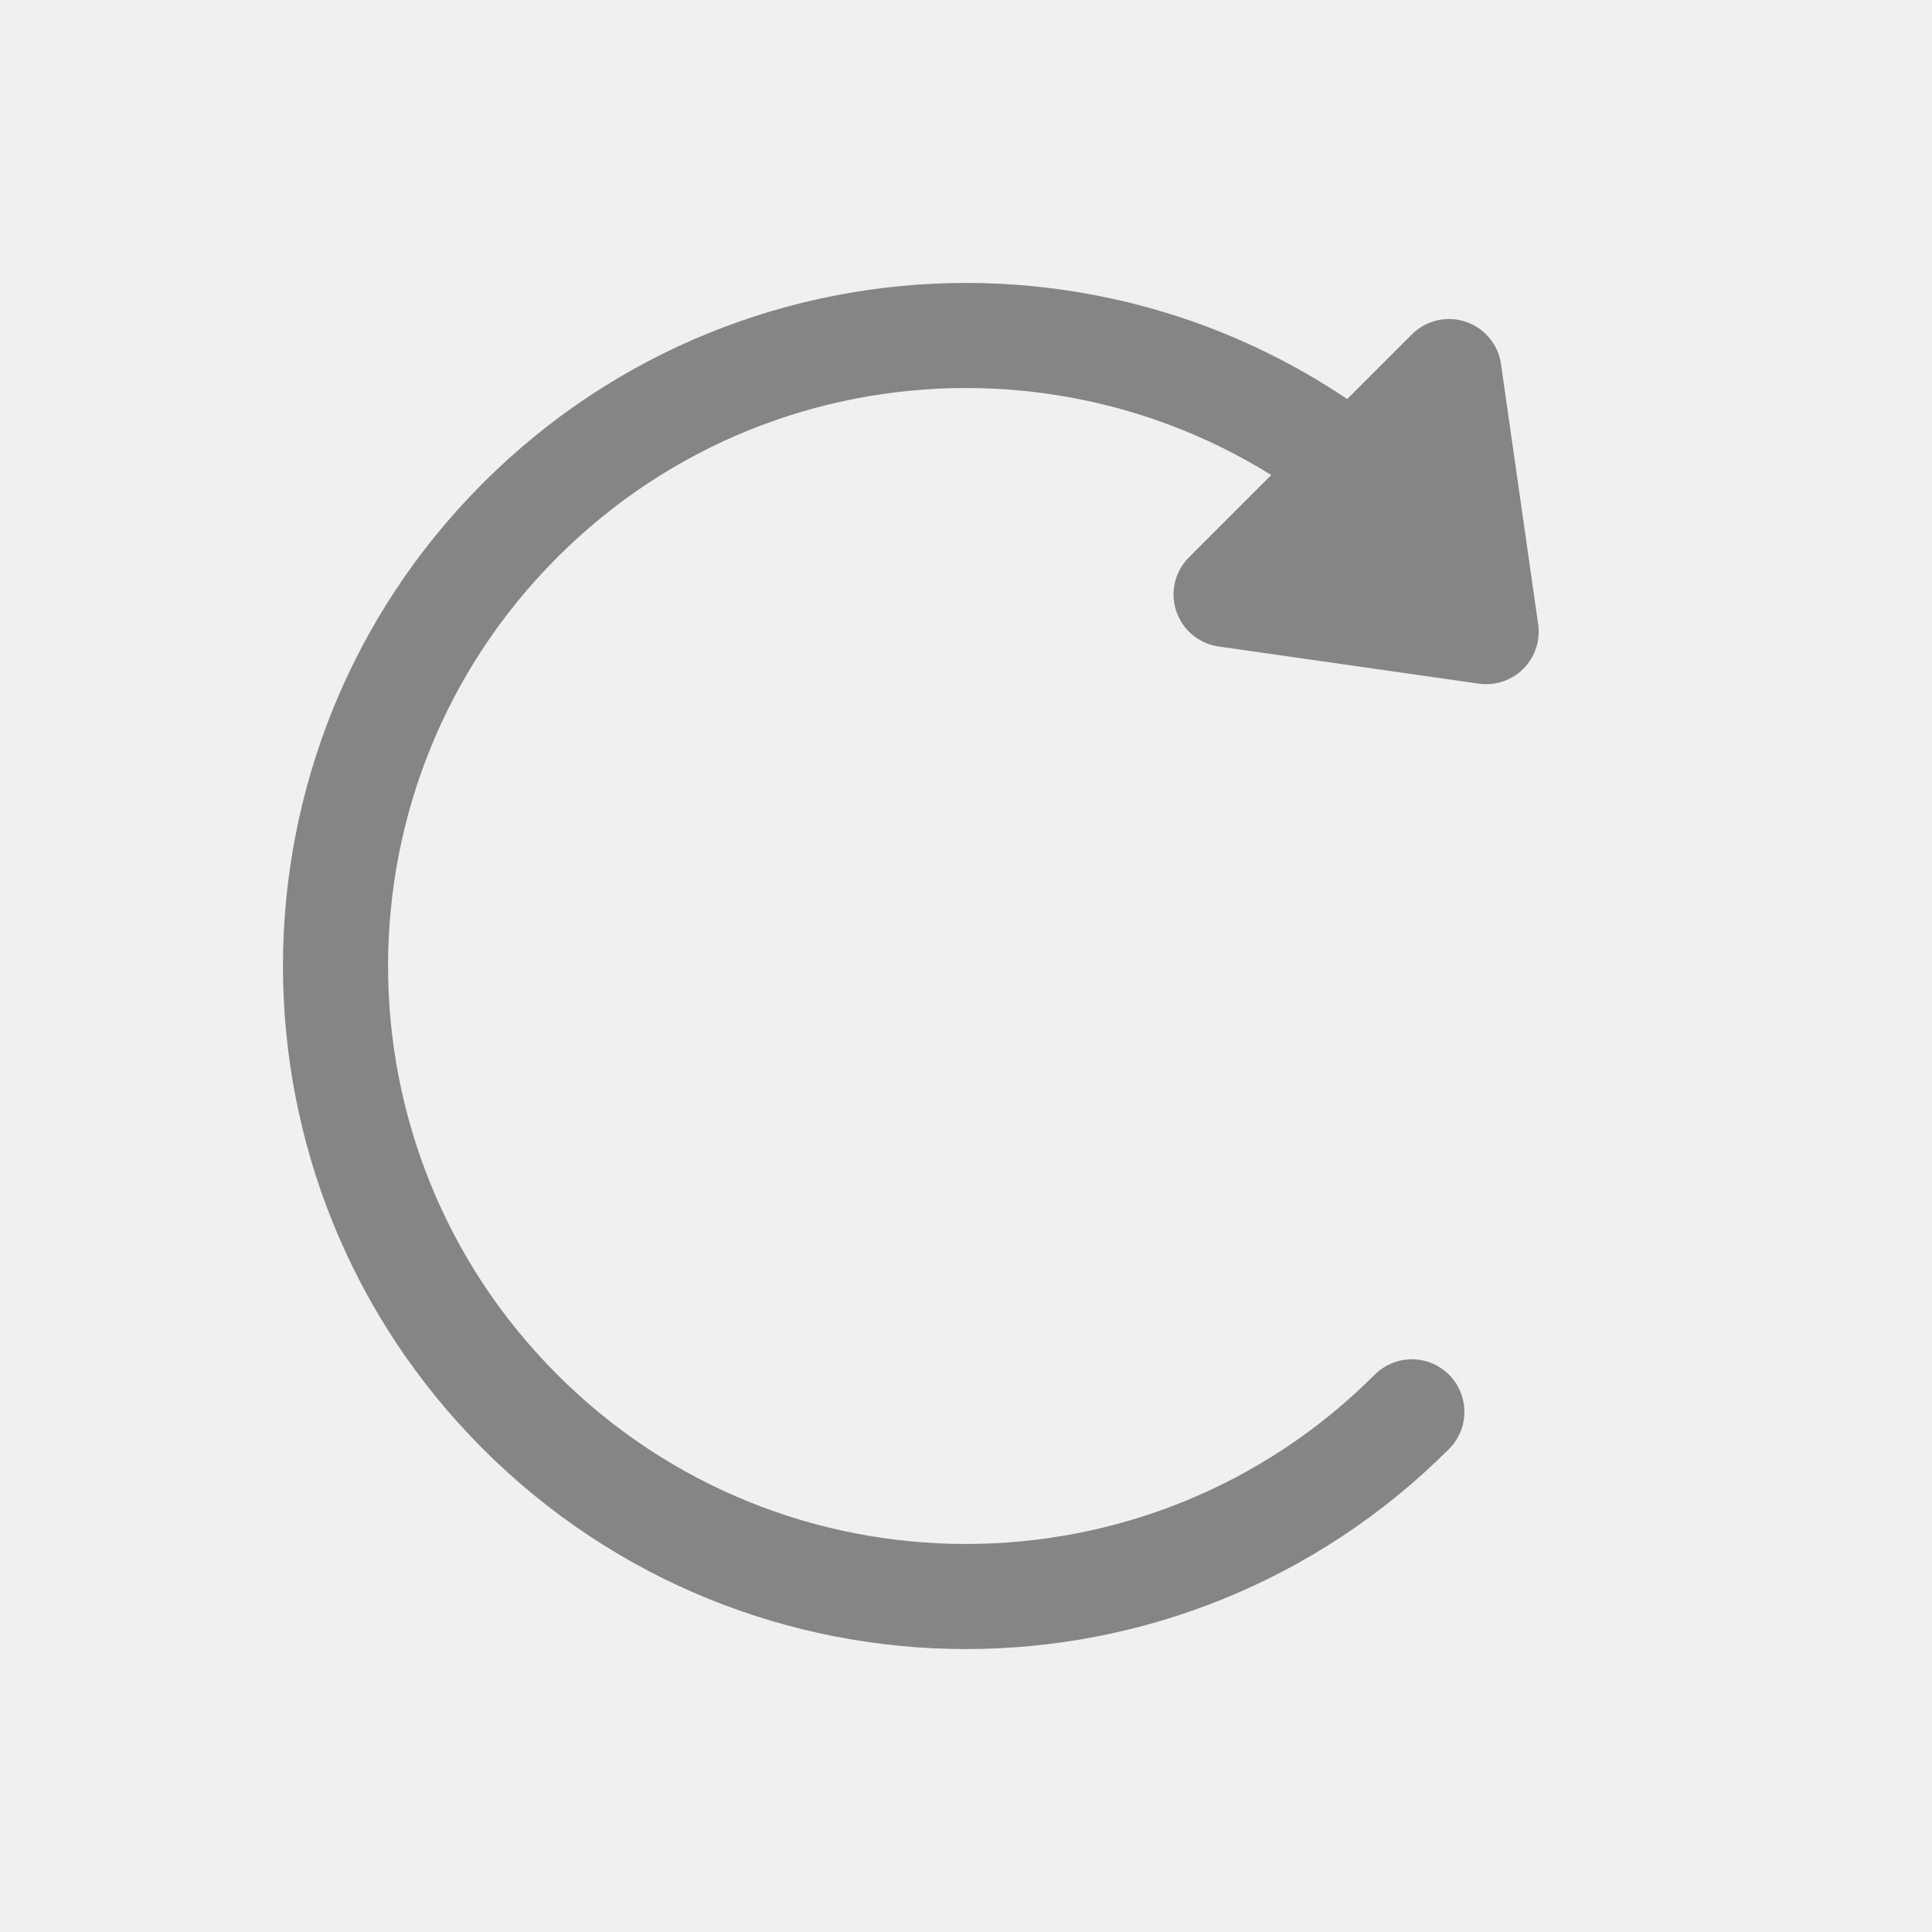
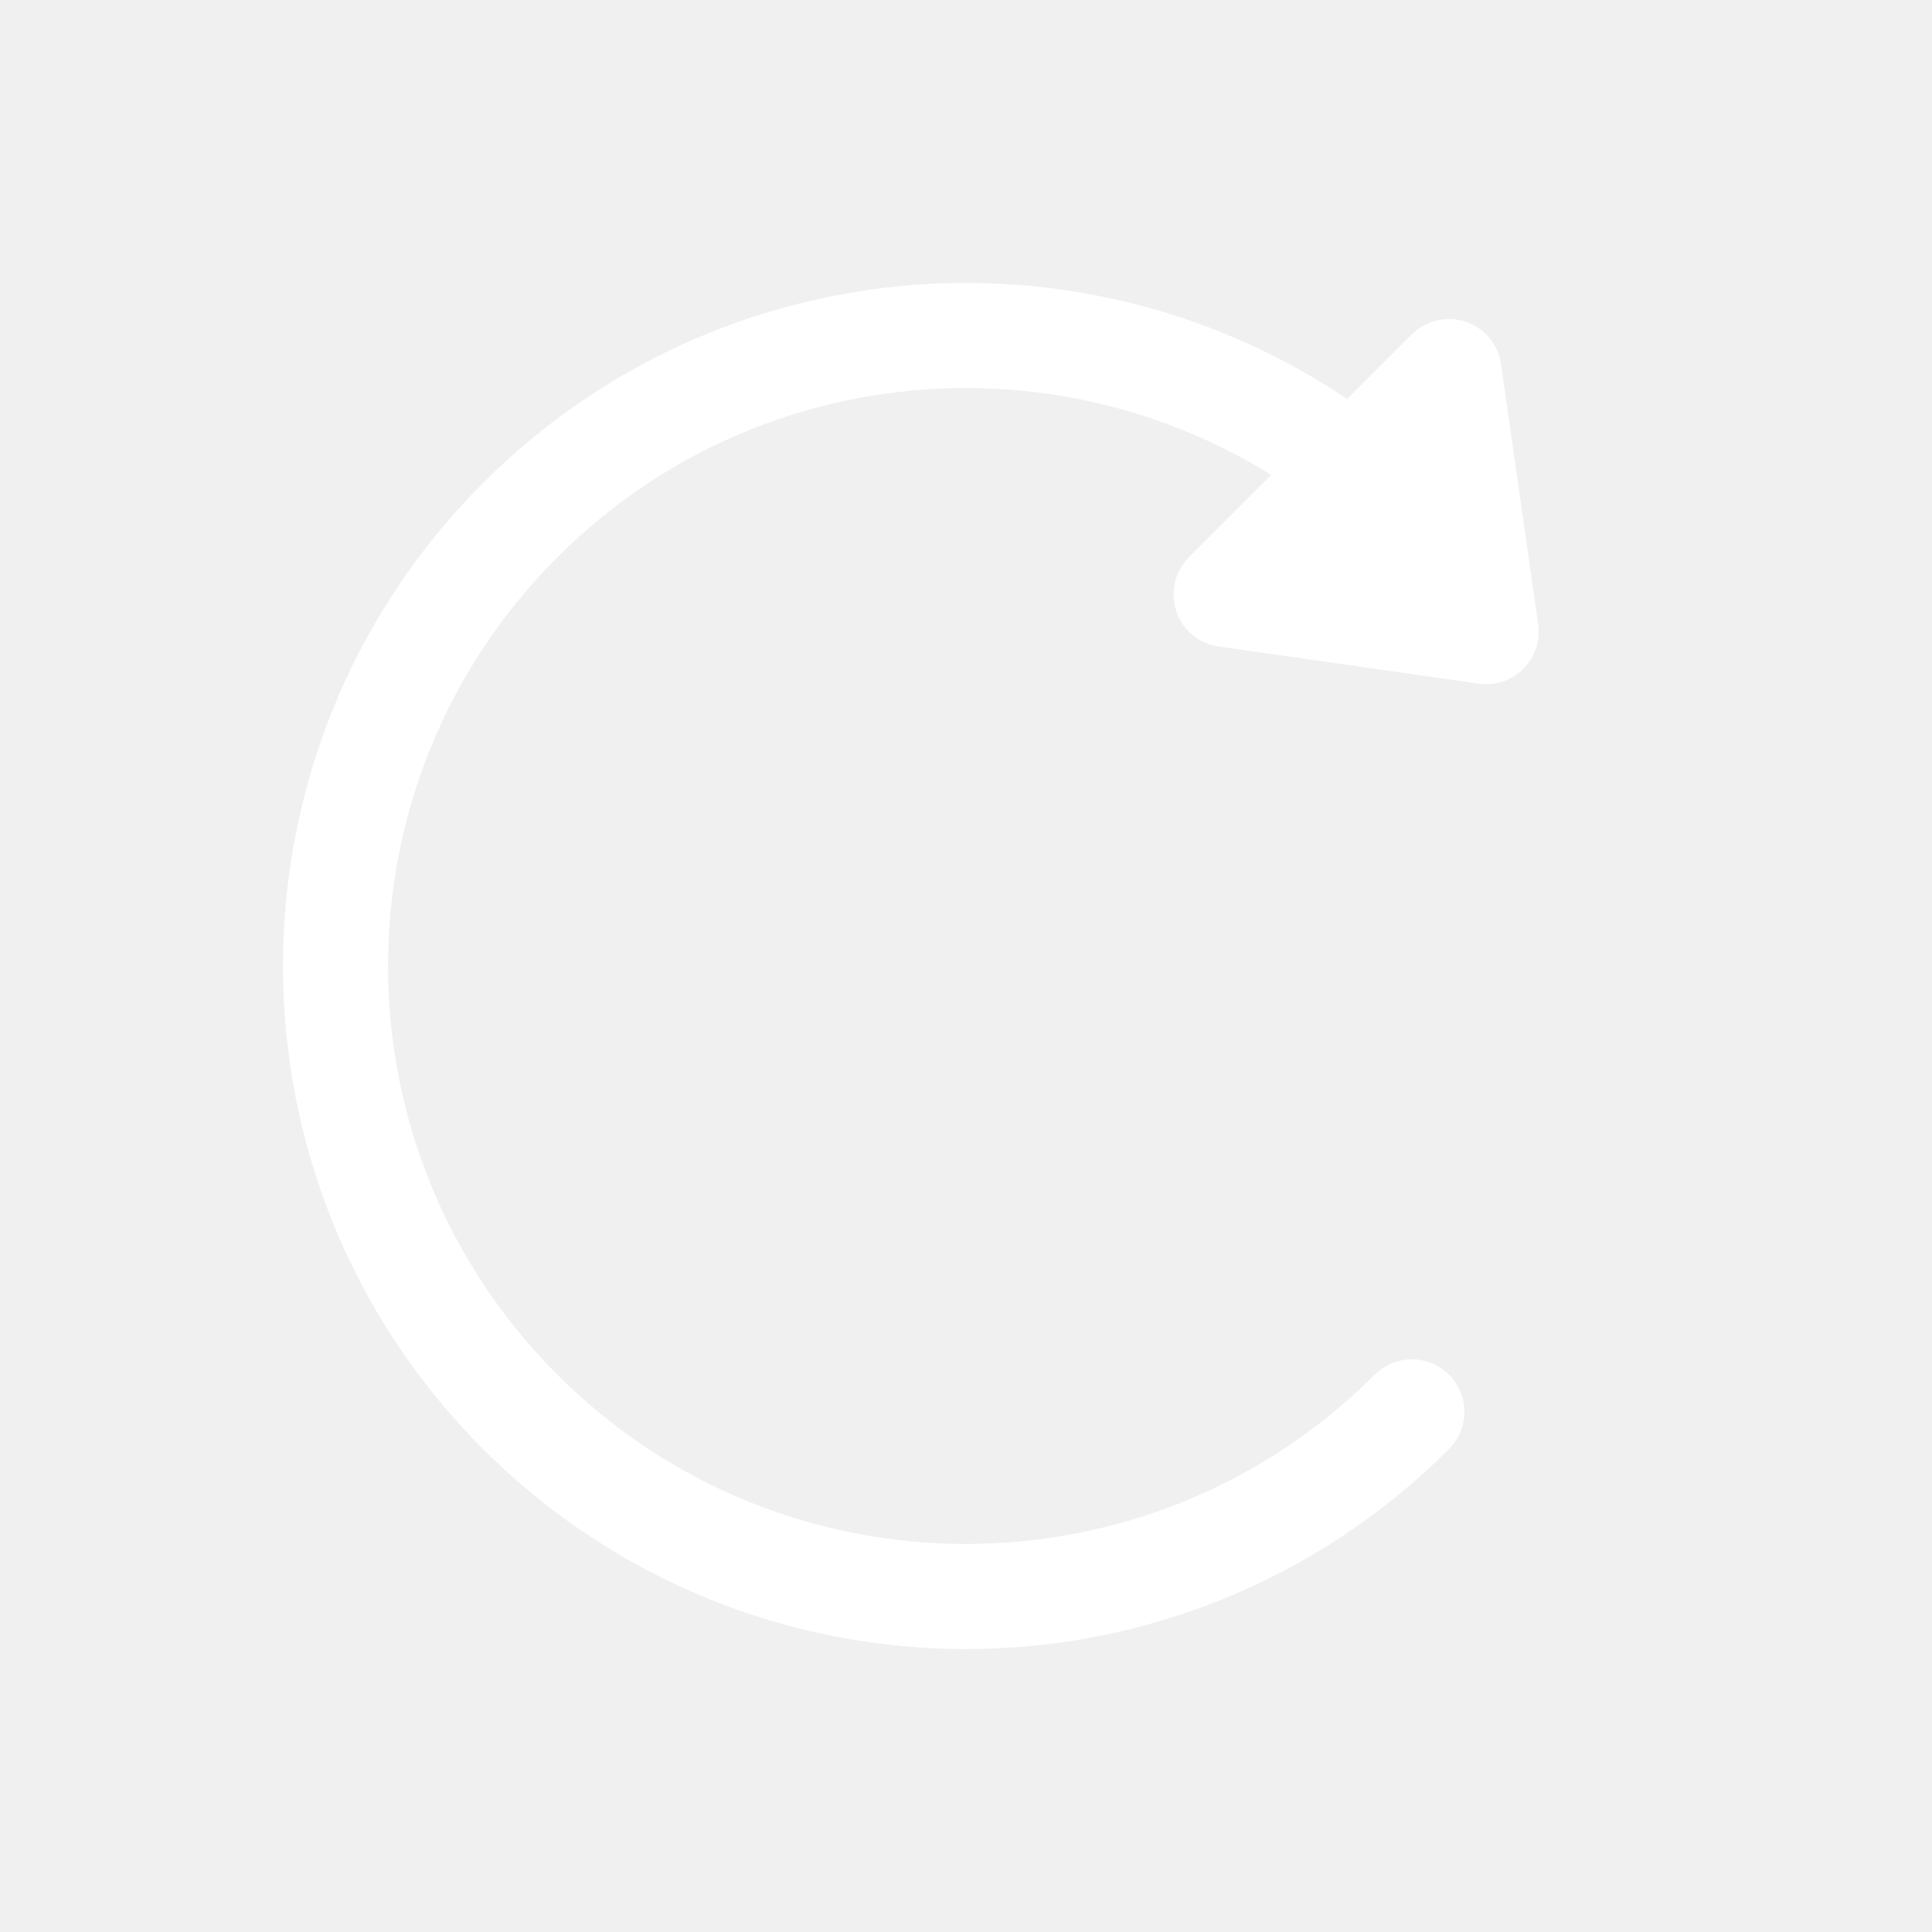
<svg xmlns="http://www.w3.org/2000/svg" width="36.77" height="36.77" viewBox="0 0 36.77 36.77">
  <g id="redo" transform="translate(42.385 -5.322) rotate(90)">
-     <path id="Path_16" data-name="Path 16" d="M12,0A12,12,0,1,1,0,12" transform="translate(23.707 7.029) rotate(45)" fill="none" stroke="#858585" stroke-linecap="round" stroke-width="2" />
-     <path id="Polygon_5" data-name="Polygon 5" d="M3,0,6,4H0Z" transform="translate(15.222 11.979) rotate(45)" fill="#858585" stroke="#858585" stroke-linecap="round" stroke-linejoin="round" stroke-width="2" />
+     <path id="Path_16" data-name="Path 16" d="M12,0A12,12,0,1,1,0,12" transform="translate(23.707 7.029) rotate(45)" fill="none" stroke="#fff" stroke-linecap="round" stroke-width="2" />
+     <path id="Polygon_5" data-name="Polygon 5" d="M3,0,6,4H0Z" transform="translate(15.222 11.979) rotate(45)" fill="#fff" stroke="#fff" stroke-linecap="round" stroke-linejoin="round" stroke-width="2" />
  </g>
</svg>
